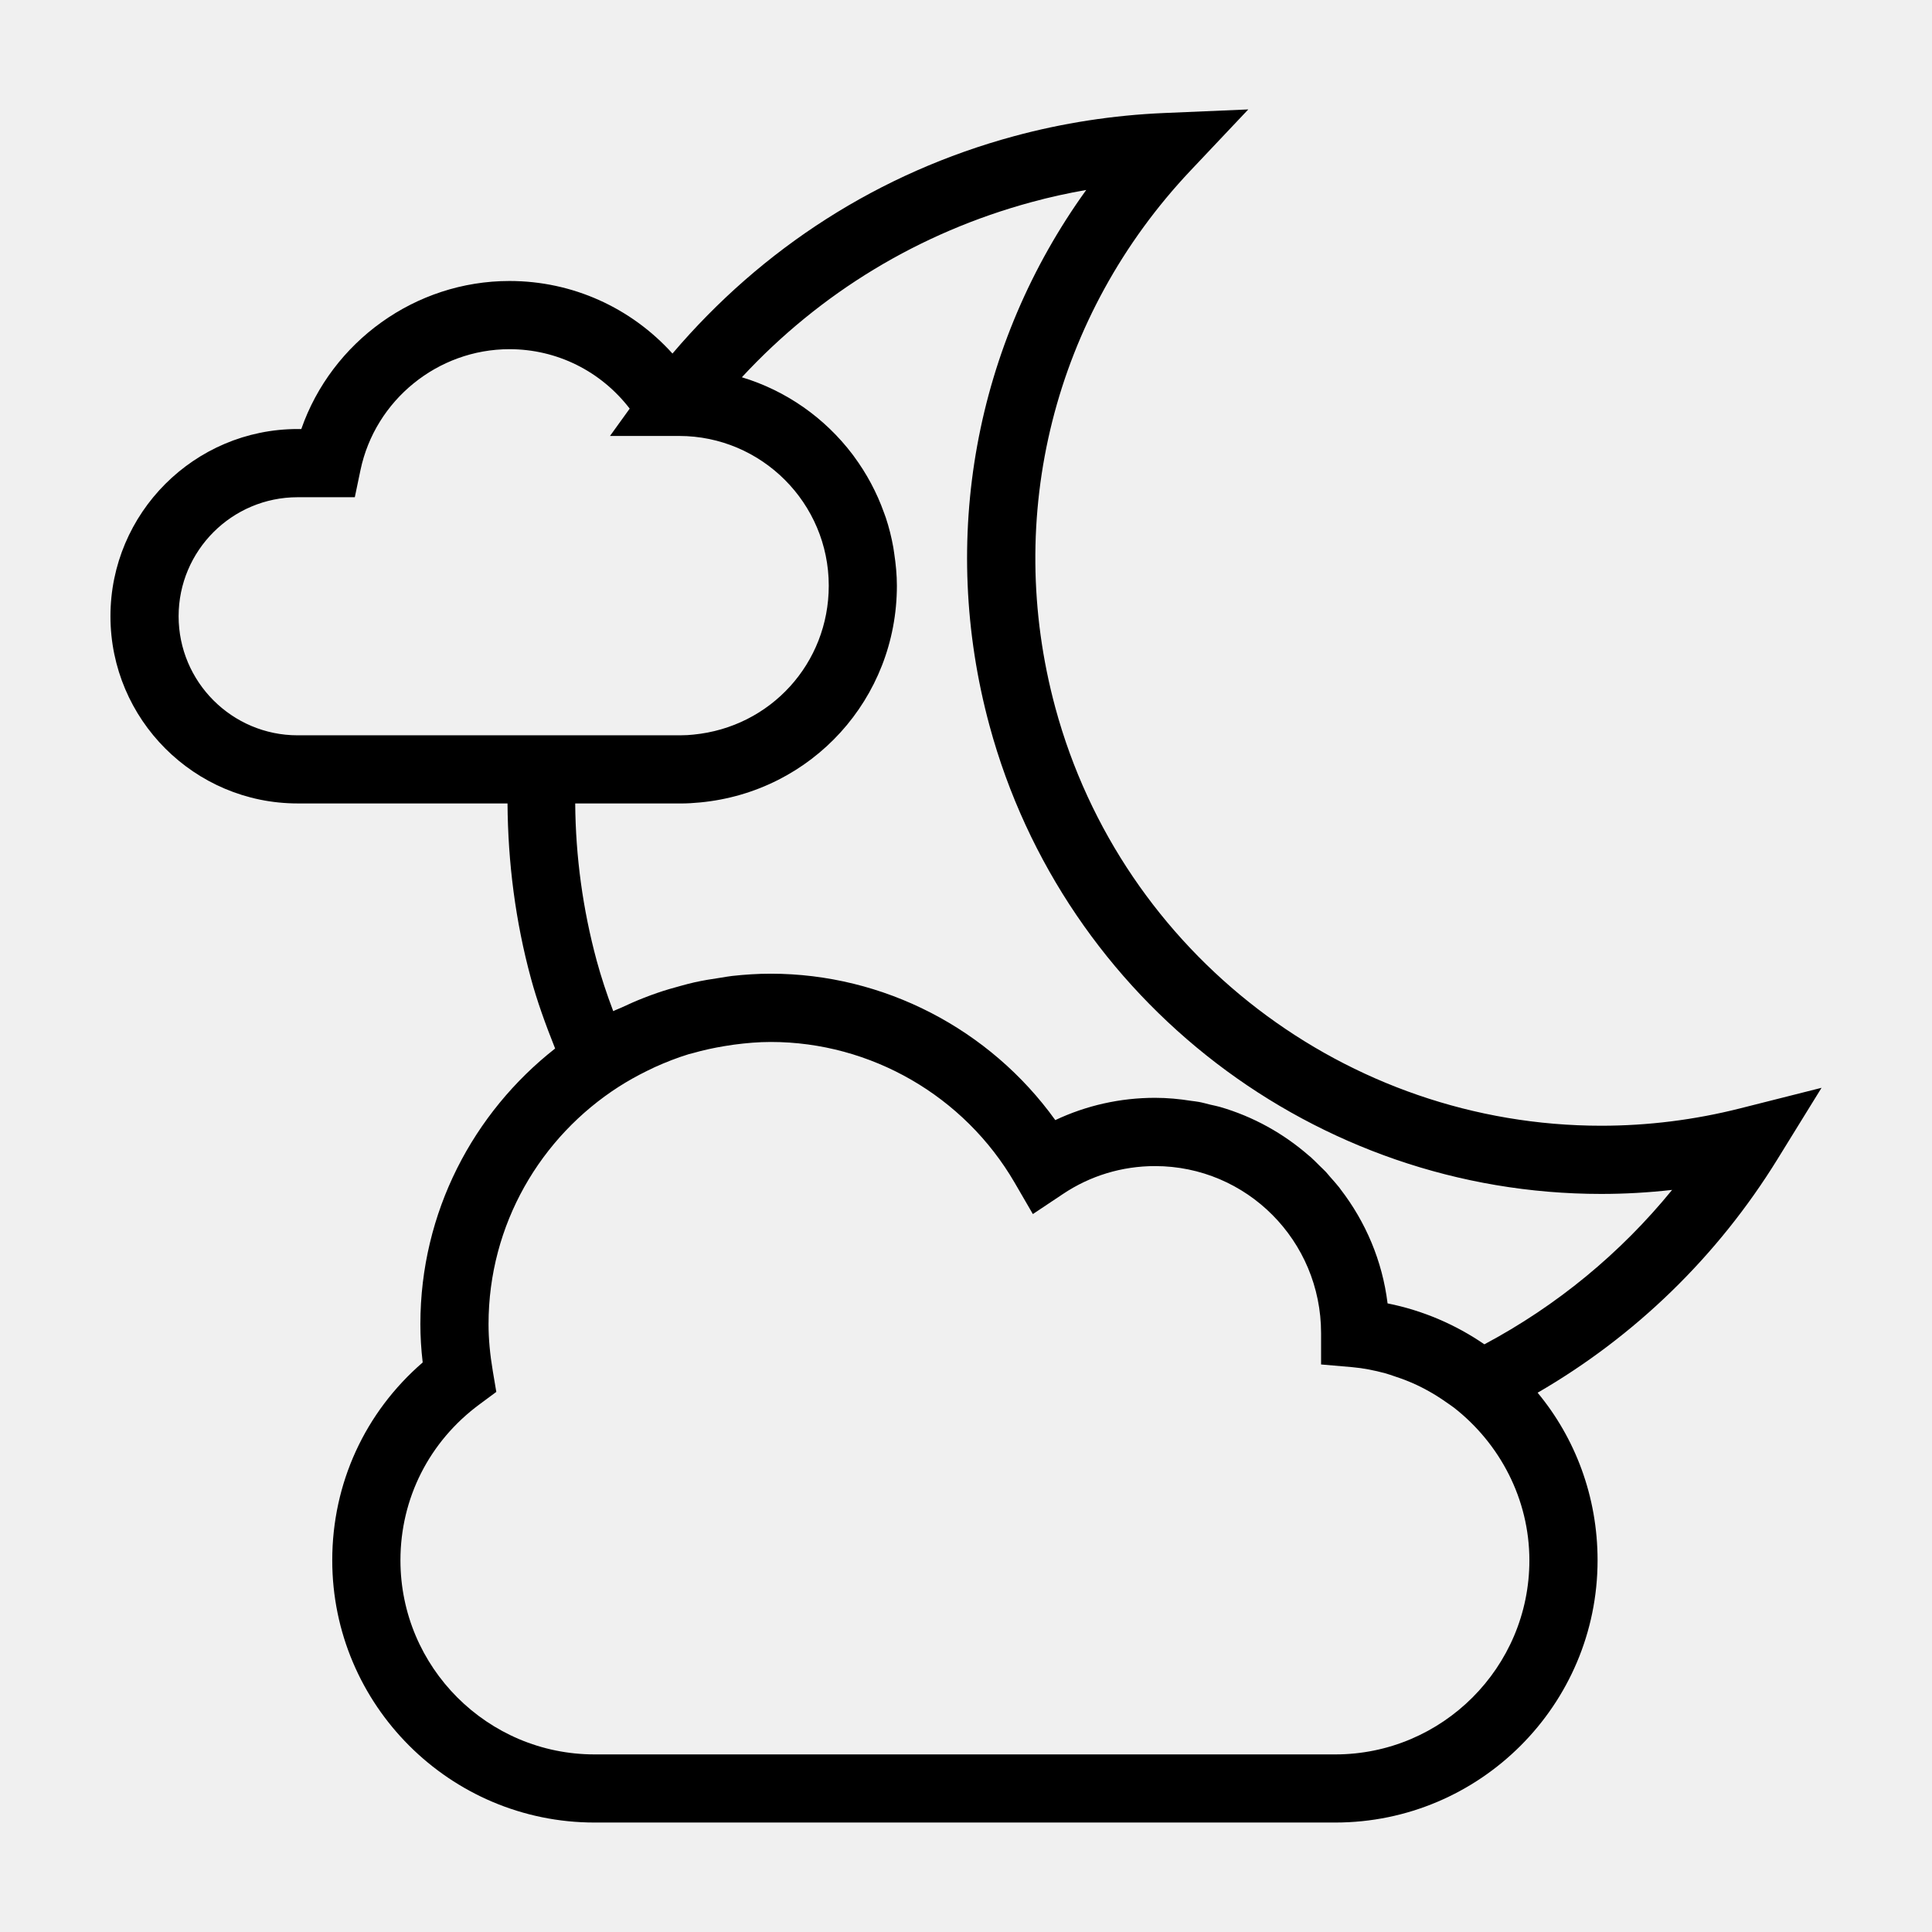
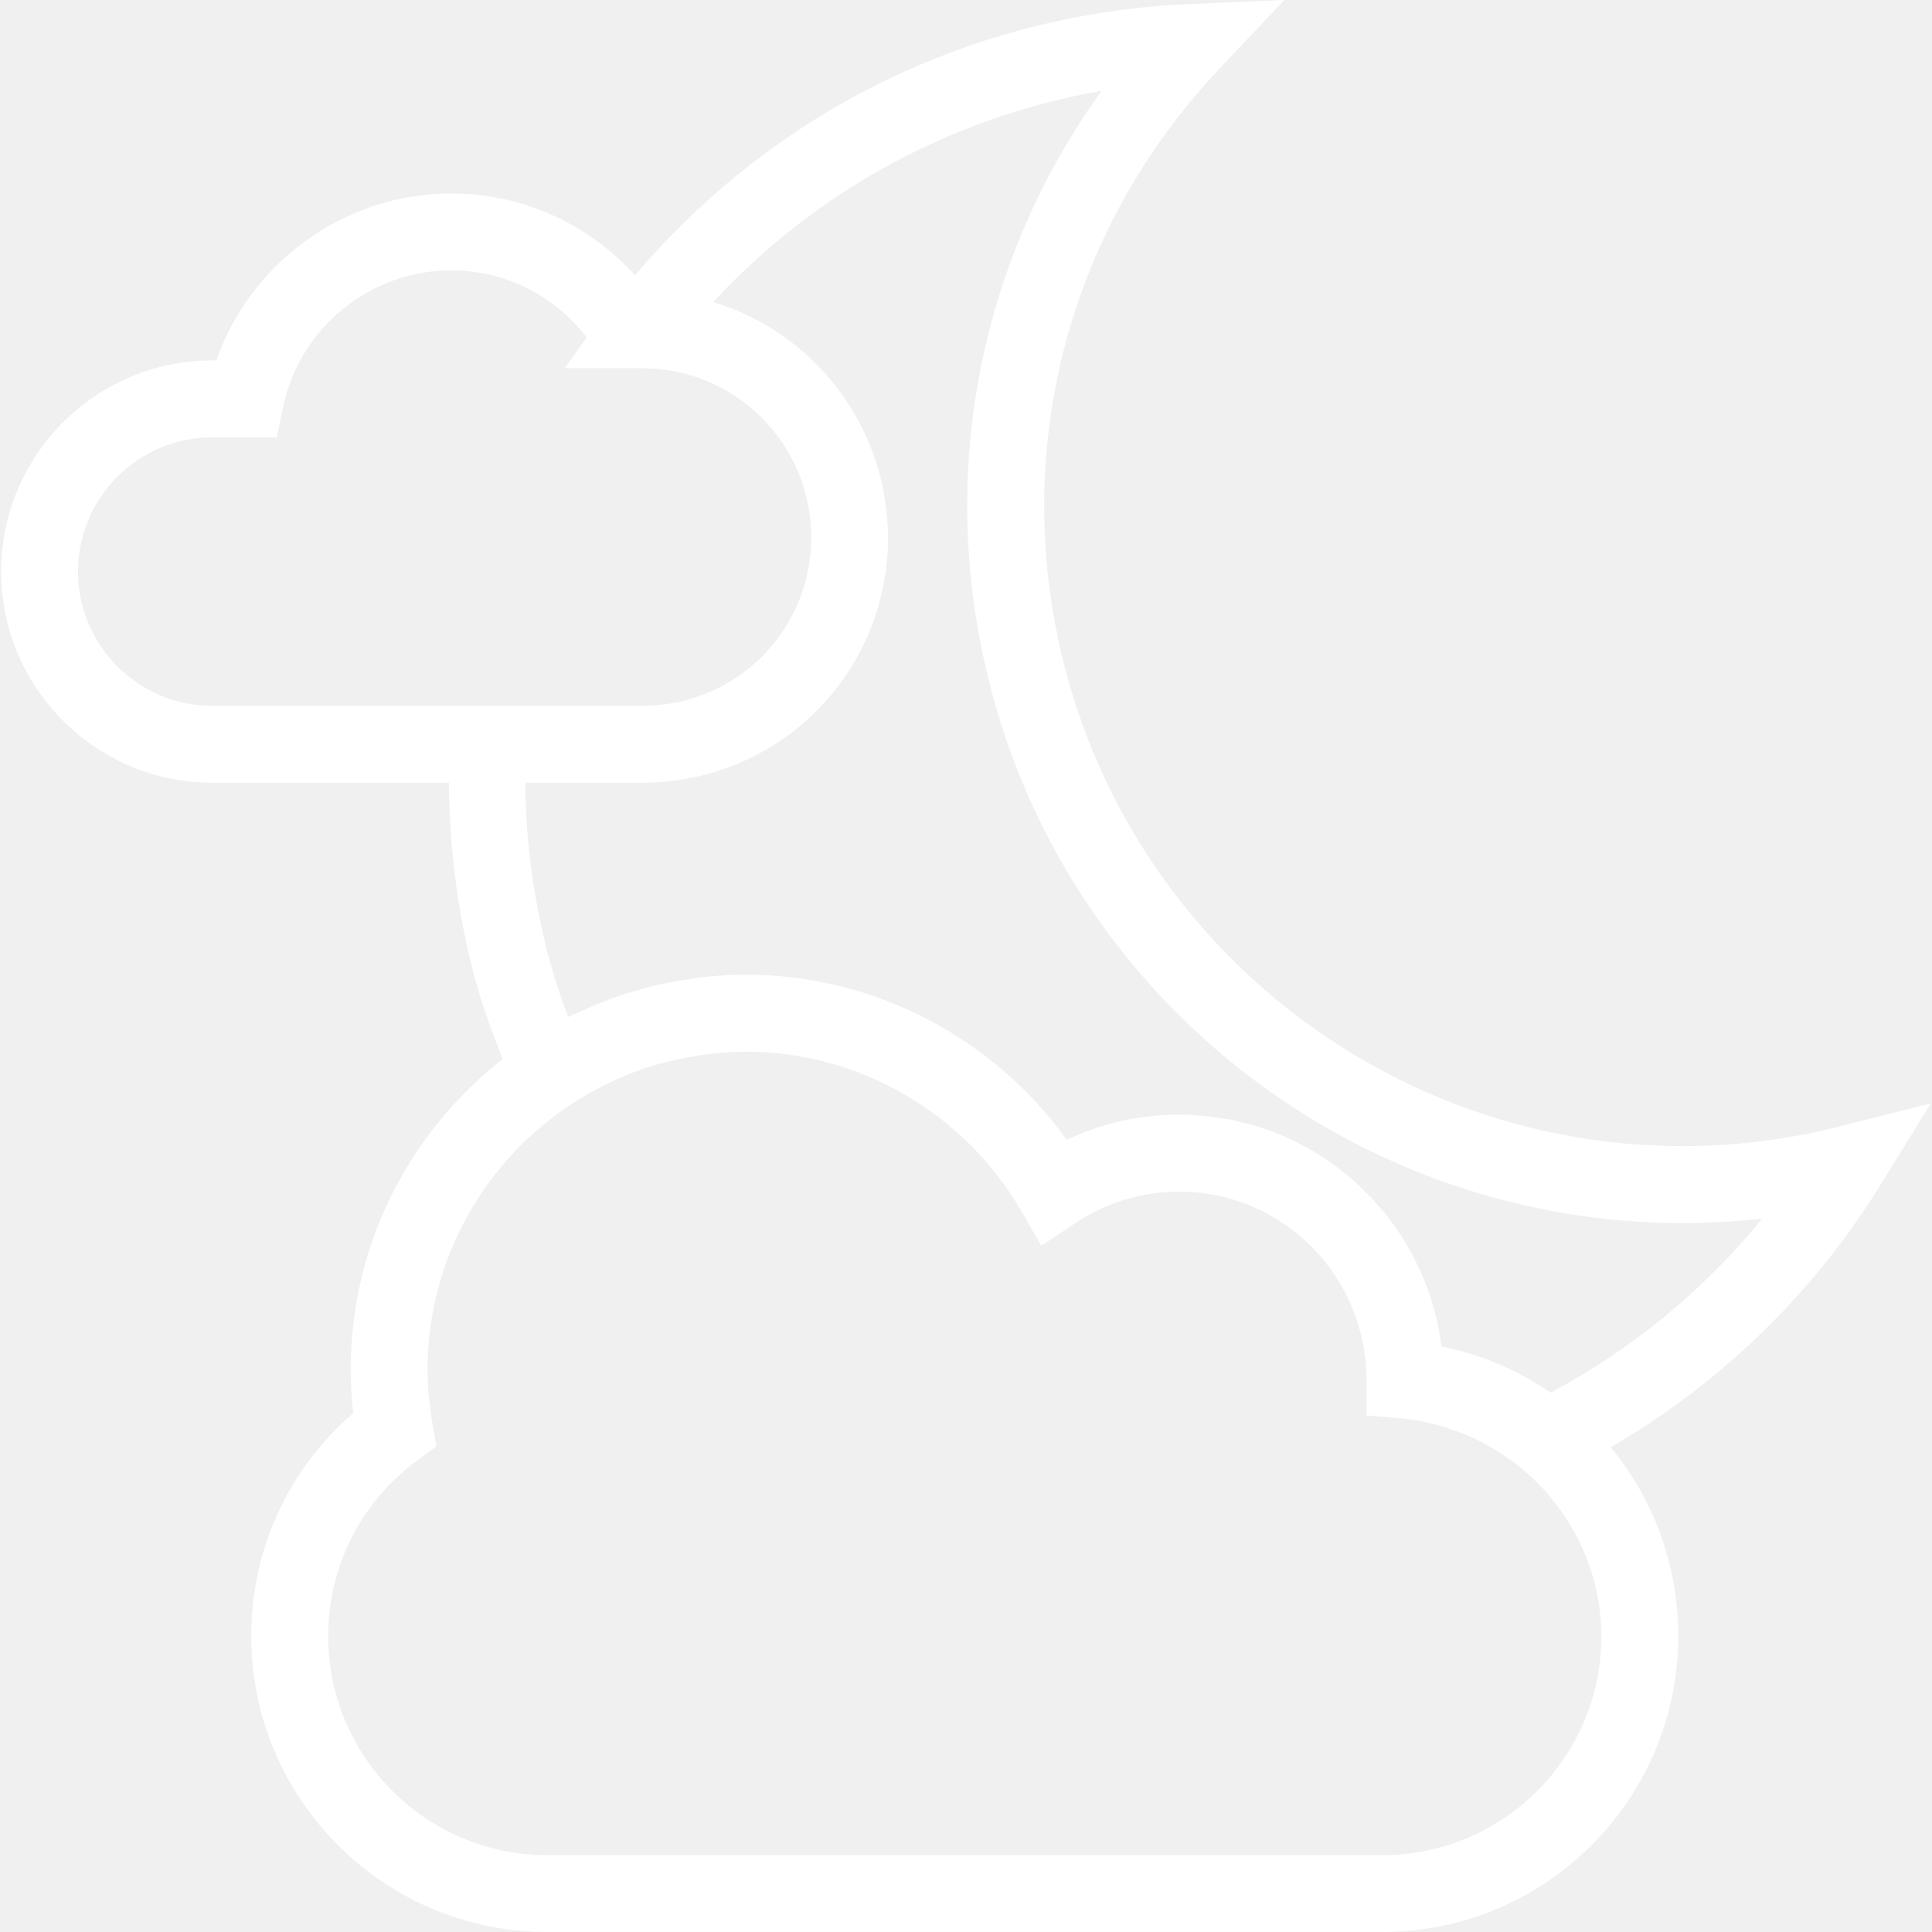
- <svg xmlns="http://www.w3.org/2000/svg" id="Layer_1" enable-background="new 0 0 56.69 56.69" height="512" viewBox="0 0 56.69 56.69" width="512">
-   <path d="m51.058 32.523c-1.336.338-2.706.509-4.072.509-7.474 0-14.061-5.043-16.019-12.264-1.524-5.628-.041-11.521 3.969-15.766l1.692-1.791-2.462.105c-1.498.063-2.984.293-4.418.682-3.94 1.068-7.375 3.271-10.016 6.376-1.215-1.345-2.933-2.129-4.783-2.129-2.766 0-5.216 1.784-6.108 4.344h-.108c-3.028 0-5.492 2.464-5.492 5.493s2.464 5.493 5.492 5.493h6.159c.012 1.735.232 3.458.687 5.133.177.655.422 1.336.71 2.058-2.402 1.884-3.954 4.804-3.954 8.085 0 .363.022.735.068 1.127-1.694 1.464-2.654 3.548-2.654 5.805 0 4.243 3.453 7.695 7.697 7.695h21.734c4.244 0 7.697-3.452 7.697-7.695 0-1.871-.655-3.585-1.759-4.917 2.865-1.659 5.28-4.005 7.035-6.848l1.296-2.099zm-45.817-14.44c0-1.926 1.566-3.493 3.492-3.493h1.678l.166-.795c.431-2.057 2.27-3.549 4.372-3.549 1.397 0 2.685.648 3.528 1.744l-.578.802h1.117.909c2.422 0 4.393 1.971 4.393 4.394 0 2.274-1.705 4.152-3.977 4.37-.112.013-.229.018-.346.019-.024 0-.044.001-.07.001h-4.983-6.209c-1.925 0-3.492-1.567-3.492-3.493zm33.939 33.396h-21.733c-3.142 0-5.697-2.555-5.697-5.695 0-1.819.846-3.488 2.32-4.577l.493-.365-.102-.605c-.085-.503-.126-.956-.126-1.384 0-2.925 1.528-5.494 3.824-6.967.267-.17.541-.323.822-.461.077-.038.153-.076.232-.112.324-.146.655-.276.994-.38.04-.012.082-.02.122-.031.306-.088.617-.155.932-.207.091-.016.182-.03.274-.042.357-.047.717-.079 1.081-.079 2.934 0 5.676 1.582 7.157 4.13l.534.92.886-.591c.8-.535 1.733-.817 2.699-.817 2.687 0 4.873 2.187 4.872 4.904v.917l.913.079c.334.029.656.095.971.18.095.025.187.061.28.091.221.072.437.155.645.253.095.045.188.092.28.142.208.112.408.238.6.374.07.05.143.097.211.149 1.344 1.051 2.212 2.681 2.212 4.48.001 3.139-2.555 5.694-5.696 5.694zm4.376-12.033c-.837-.574-1.796-.993-2.841-1.201-.153-1.252-.647-2.398-1.382-3.351-.013-.016-.022-.033-.035-.049-.089-.112-.185-.218-.279-.324-.04-.046-.077-.095-.119-.139-.061-.064-.128-.124-.191-.187-.081-.08-.16-.163-.246-.239-.017-.015-.034-.027-.05-.041-.75-.656-1.641-1.154-2.623-1.437-.089-.025-.181-.042-.27-.063-.114-.028-.228-.061-.344-.082-.072-.014-.147-.02-.221-.031-.347-.055-.699-.089-1.062-.089-1.021 0-2.017.224-2.928.654-1.919-2.672-5.035-4.296-8.349-4.296-.384 0-.762.025-1.135.066-.114.012-.226.035-.338.052-.26.038-.519.08-.773.137-.131.029-.259.065-.389.1-.234.062-.466.13-.693.208-.131.045-.26.093-.389.143-.228.089-.45.187-.669.29-.078.037-.159.063-.236.103-.198-.521-.356-1.007-.486-1.483-.407-1.506-.618-3.053-.63-4.611h3.088c.197 0 .396-.012.576-.03 3.292-.315 5.775-3.051 5.775-6.36 0-.324-.032-.64-.079-.951-.008-.058-.016-.116-.026-.173-.053-.298-.126-.589-.22-.872-.016-.048-.035-.095-.052-.143-.213-.598-.512-1.154-.883-1.656-.015-.02-.029-.04-.044-.06-.807-1.063-1.937-1.866-3.245-2.261 2.302-2.484 5.21-4.248 8.501-5.14.527-.144 1.063-.262 1.604-.356-3.26 4.522-4.324 10.233-2.838 15.719 2.193 8.09 9.574 13.74 17.948 13.74.694 0 1.39-.04 2.081-.118-1.515 1.86-3.384 3.399-5.508 4.531z" />
+ <svg xmlns="http://www.w3.org/2000/svg" width="454" height="454" viewBox="0 0 454 454" fill="none">
+   <path d="M432.134 264.734C420.068 267.787 407.695 269.331 395.358 269.331C327.856 269.331 268.365 223.785 250.681 158.568C236.917 107.738 250.311 54.515 286.527 16.176L301.809 0L279.573 0.949C266.044 1.518 252.623 3.595 239.671 7.108C204.087 16.754 173.063 36.651 149.211 64.694C138.238 52.546 122.721 45.465 106.013 45.465C81.032 45.465 58.904 61.578 50.848 84.698H49.873C22.525 84.698 0.271 106.952 0.271 134.309C0.271 161.666 22.525 183.919 49.873 183.919H105.498C105.607 199.589 107.594 215.151 111.703 230.278C113.301 236.194 115.514 242.345 118.115 248.865C96.421 265.881 82.404 292.253 82.404 321.886C82.404 325.164 82.603 328.524 83.019 332.064C67.719 345.287 59.049 364.108 59.049 384.493C59.049 422.814 90.235 453.991 128.565 453.991H324.857C363.187 453.991 394.373 422.814 394.373 384.493C394.373 367.595 388.457 352.114 378.487 340.084C404.362 325.101 426.173 303.913 442.024 278.236L453.729 259.279L432.134 264.734ZM18.334 134.318C18.334 116.923 32.478 102.771 49.873 102.771H65.028L66.527 95.591C70.42 77.013 87.029 63.538 106.013 63.538C118.63 63.538 130.263 69.39 137.876 79.289L132.656 86.532H142.744H150.954C172.829 86.532 190.63 104.333 190.63 126.217C190.63 146.754 175.231 163.716 154.711 165.685C153.7 165.802 152.643 165.847 151.586 165.856C151.37 165.856 151.189 165.865 150.954 165.865H105.95H49.873C32.487 165.865 18.334 151.713 18.334 134.318V134.318ZM324.857 435.936H128.574C100.197 435.936 77.121 412.861 77.121 384.502C77.121 368.073 84.762 353 98.074 343.164L102.527 339.868L101.606 334.404C100.838 329.861 100.468 325.769 100.468 321.904C100.468 295.486 114.268 272.284 135.004 258.981C137.416 257.445 139.89 256.064 142.428 254.817C143.124 254.474 143.81 254.131 144.524 253.806C147.45 252.487 150.439 251.313 153.501 250.374C153.862 250.265 154.242 250.193 154.603 250.094C157.367 249.299 160.175 248.694 163.02 248.224C163.842 248.08 164.664 247.953 165.495 247.845C168.719 247.42 171.971 247.131 175.258 247.131C201.757 247.131 226.521 261.419 239.897 284.432L244.72 292.741L252.722 287.403C259.947 282.571 268.374 280.024 277.098 280.024C301.366 280.024 321.109 299.776 321.1 324.315V332.597L329.346 333.311C332.362 333.573 335.27 334.169 338.115 334.936C338.973 335.162 339.804 335.487 340.644 335.758C342.64 336.409 344.591 337.158 346.47 338.043C347.328 338.45 348.168 338.874 348.999 339.326C350.877 340.337 352.683 341.475 354.417 342.704C355.05 343.155 355.709 343.58 356.323 344.049C368.462 353.541 376.301 368.263 376.301 384.511C376.31 412.861 353.225 435.936 324.857 435.936V435.936ZM364.379 327.26C356.82 322.075 348.159 318.291 338.721 316.413C337.339 305.105 332.877 294.755 326.239 286.148C326.122 286.003 326.04 285.85 325.923 285.705C325.119 284.694 324.252 283.736 323.403 282.779C323.042 282.364 322.708 281.921 322.328 281.524C321.777 280.946 321.172 280.404 320.603 279.835C319.872 279.112 319.158 278.363 318.381 277.676C318.228 277.541 318.074 277.432 317.93 277.306C311.156 271.381 303.109 266.883 294.24 264.328C293.436 264.102 292.605 263.948 291.802 263.759C290.772 263.506 289.742 263.208 288.695 263.018C288.044 262.891 287.367 262.837 286.699 262.738C283.565 262.241 280.386 261.934 277.107 261.934C267.886 261.934 258.89 263.957 250.663 267.841C233.331 243.708 205.189 229.041 175.258 229.041C171.79 229.041 168.376 229.267 165.007 229.637C163.978 229.746 162.966 229.953 161.955 230.107C159.606 230.45 157.267 230.829 154.973 231.344C153.79 231.606 152.634 231.931 151.46 232.247C149.347 232.807 147.251 233.421 145.201 234.126C144.018 234.532 142.853 234.966 141.688 235.417C139.629 236.221 137.624 237.106 135.646 238.037C134.941 238.371 134.21 238.606 133.514 238.967C131.726 234.261 130.299 229.872 129.125 225.573C125.449 211.971 123.543 198 123.435 183.928H151.324C153.104 183.928 154.901 183.82 156.527 183.657C186.259 180.813 208.684 156.102 208.684 126.217C208.684 123.29 208.395 120.436 207.97 117.628C207.898 117.104 207.826 116.58 207.736 116.065C207.257 113.374 206.598 110.746 205.749 108.19C205.604 107.756 205.433 107.332 205.279 106.898C203.355 101.497 200.655 96.476 197.304 91.942C197.169 91.761 197.042 91.581 196.907 91.4C189.618 81.799 179.413 74.547 167.599 70.98C188.39 48.545 214.654 32.613 244.377 24.557C249.136 23.257 253.977 22.191 258.863 21.342C229.42 62.183 219.811 113.762 233.232 163.309C253.038 236.375 319.7 287.403 395.33 287.403C401.598 287.403 407.884 287.042 414.125 286.337C400.442 303.136 383.562 317.036 364.379 327.26V327.26Z" fill="white" />
</svg>
